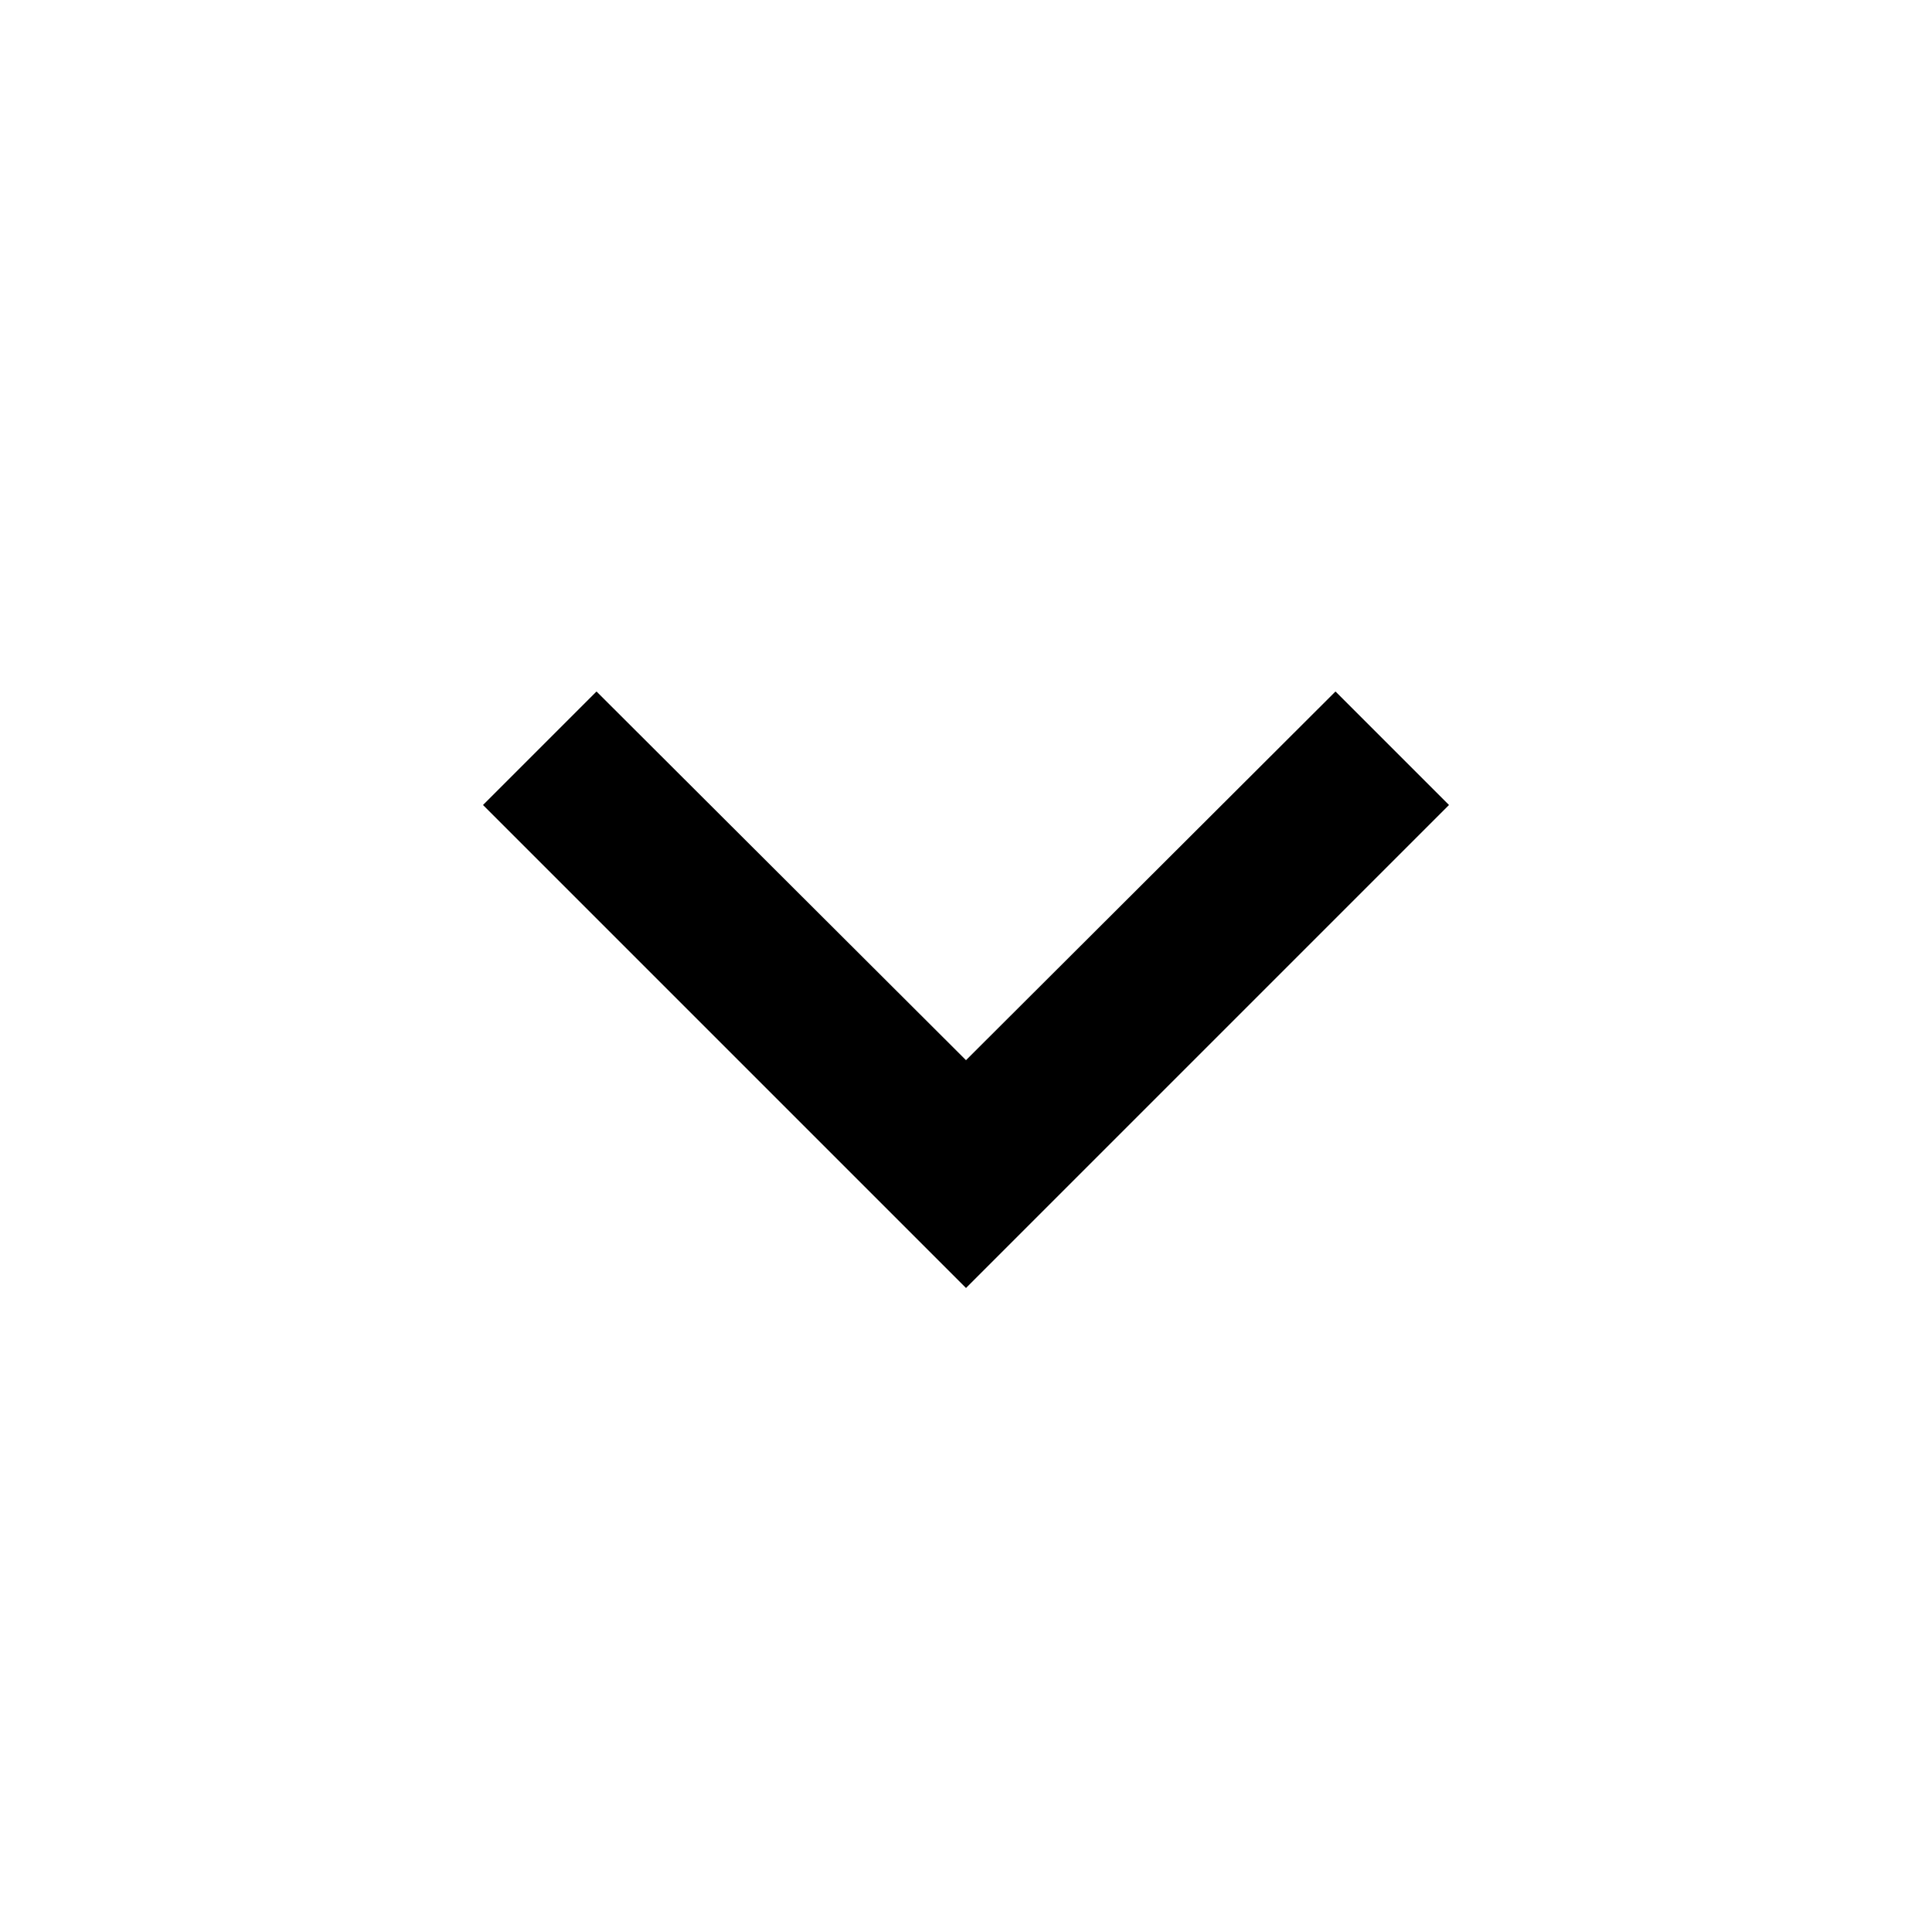
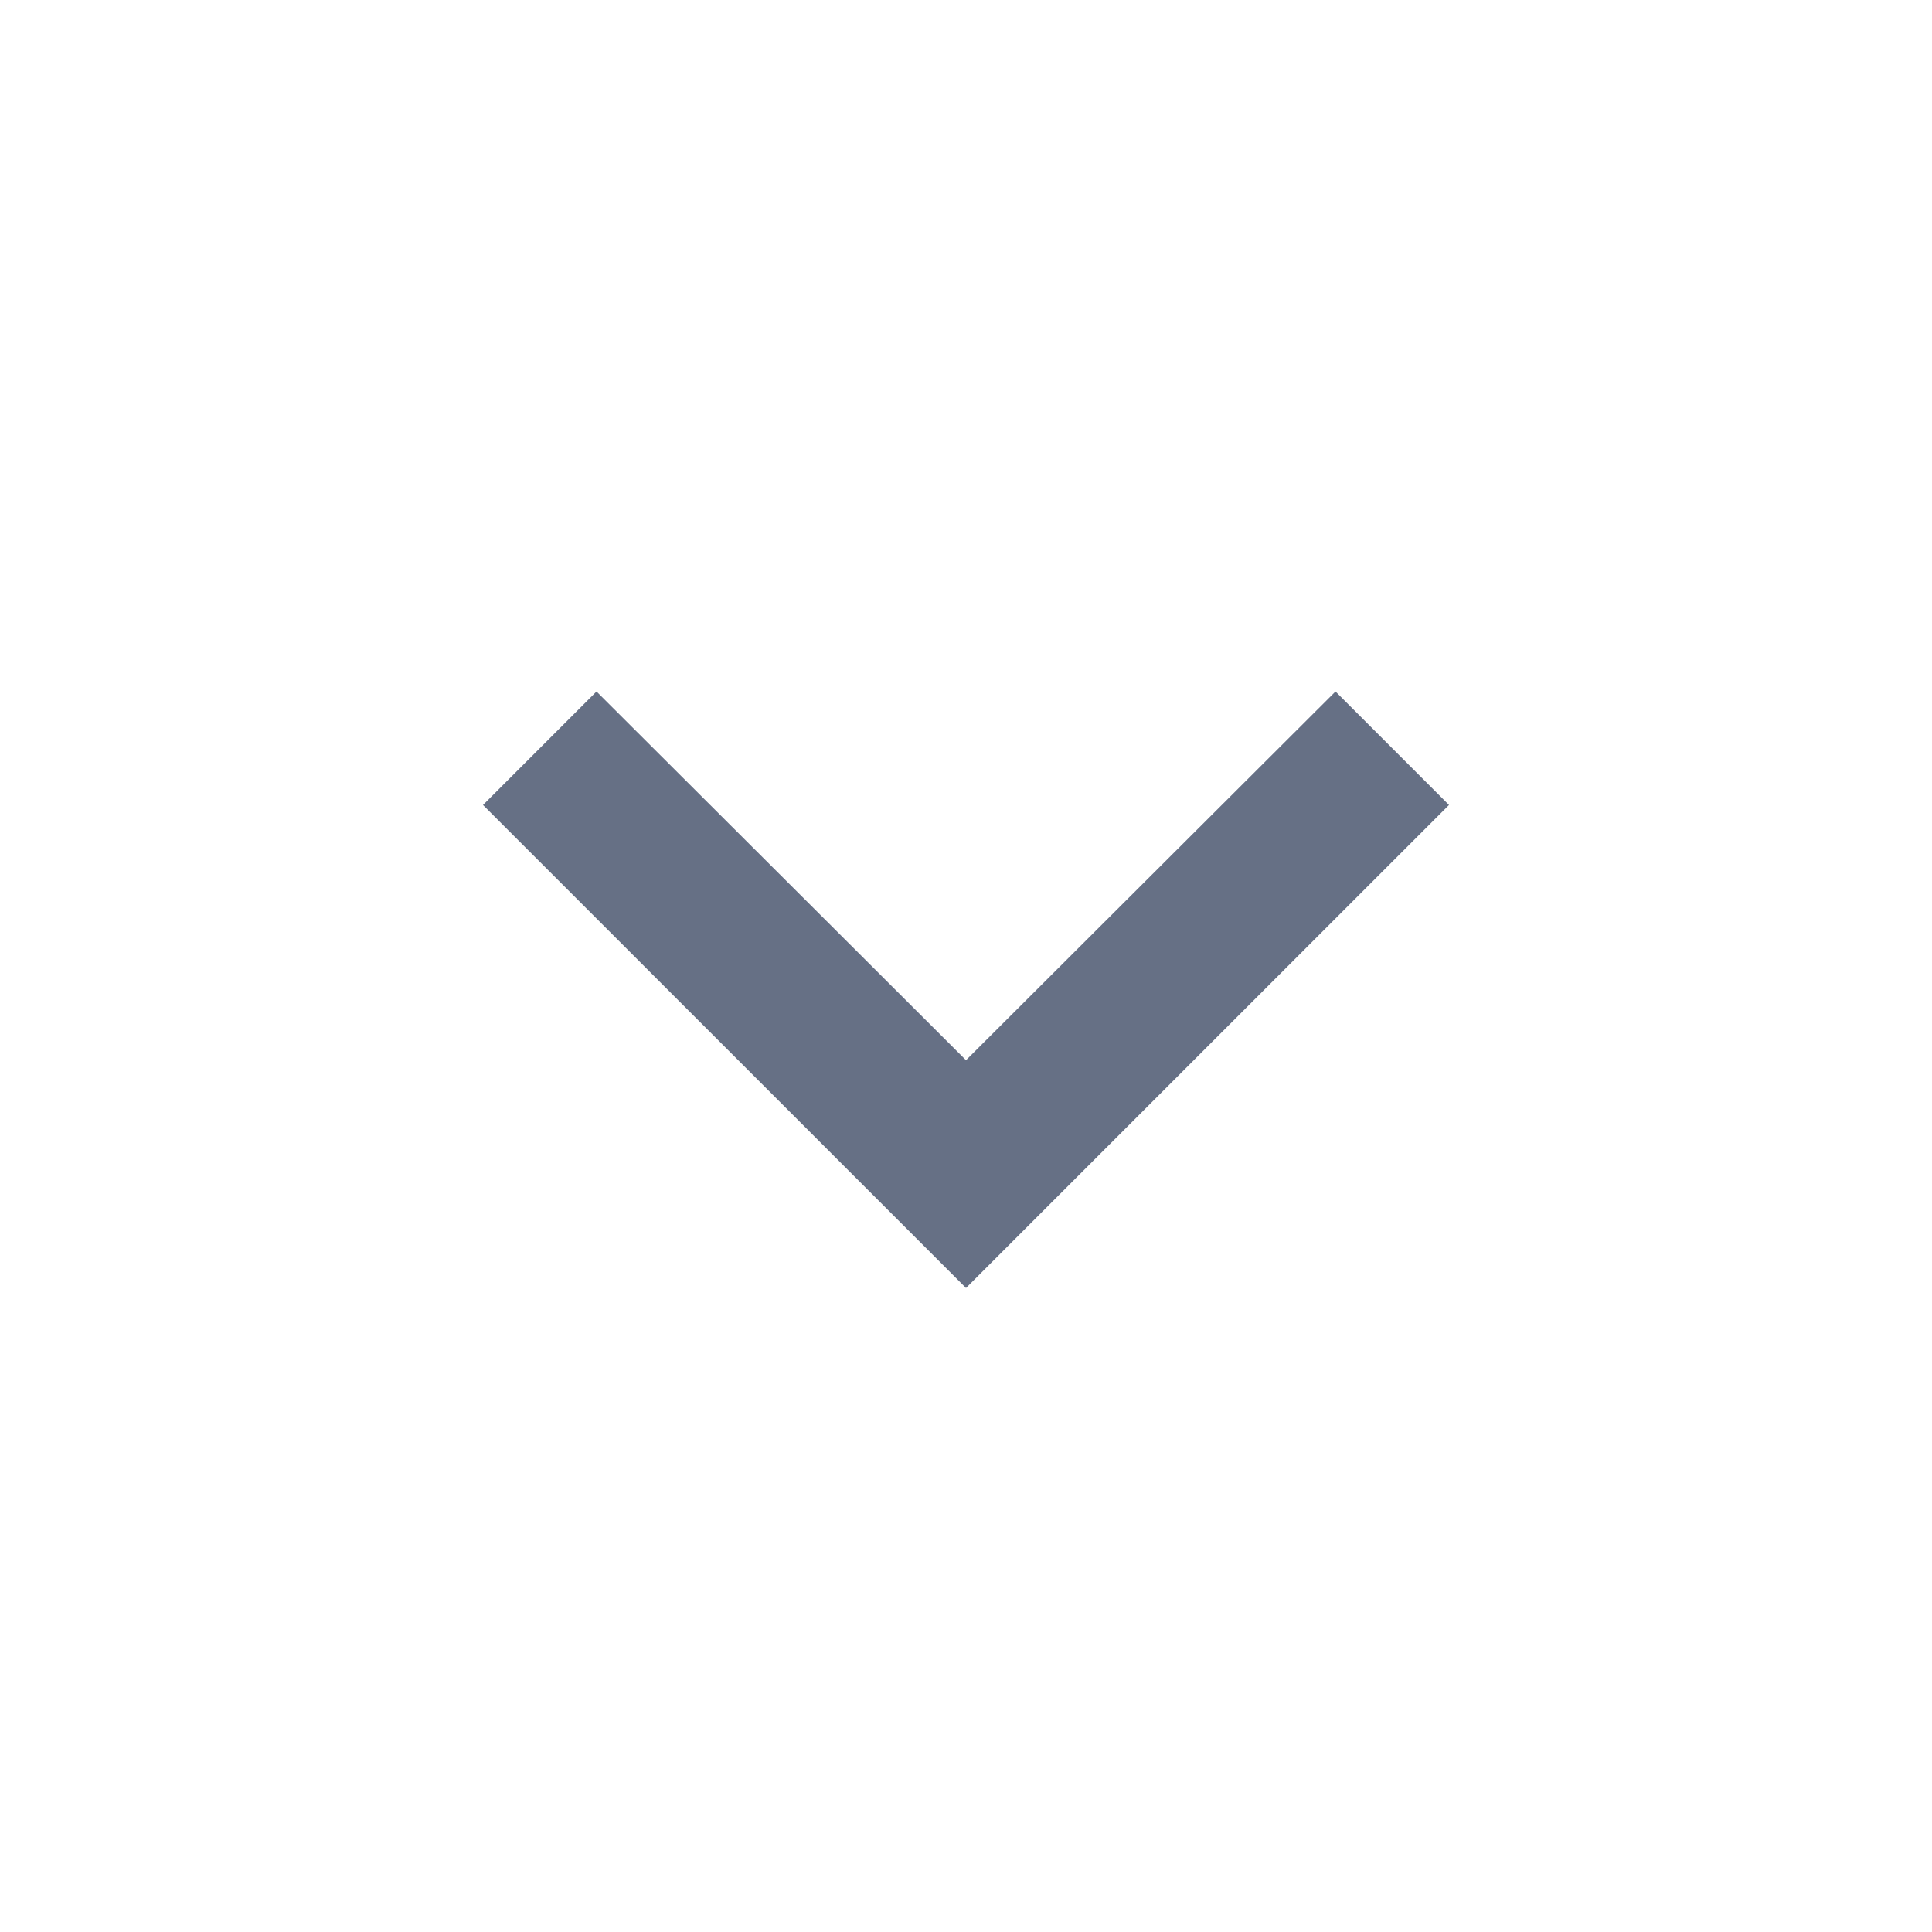
- <svg xmlns="http://www.w3.org/2000/svg" height="24px" viewBox="0 0 24 24" width="24px" fill="#000000">
+ <svg xmlns="http://www.w3.org/2000/svg" height="24px" viewBox="0 0 24 24" width="24px" fill="#667085">
  <path d="M24 24H0V0h24v24z" fill="none" opacity=".87" />
  <path d="M16.59 8.59L12 13.17 7.41 8.59 6 10l6 6 6-6-1.41-1.41z" />
</svg>
